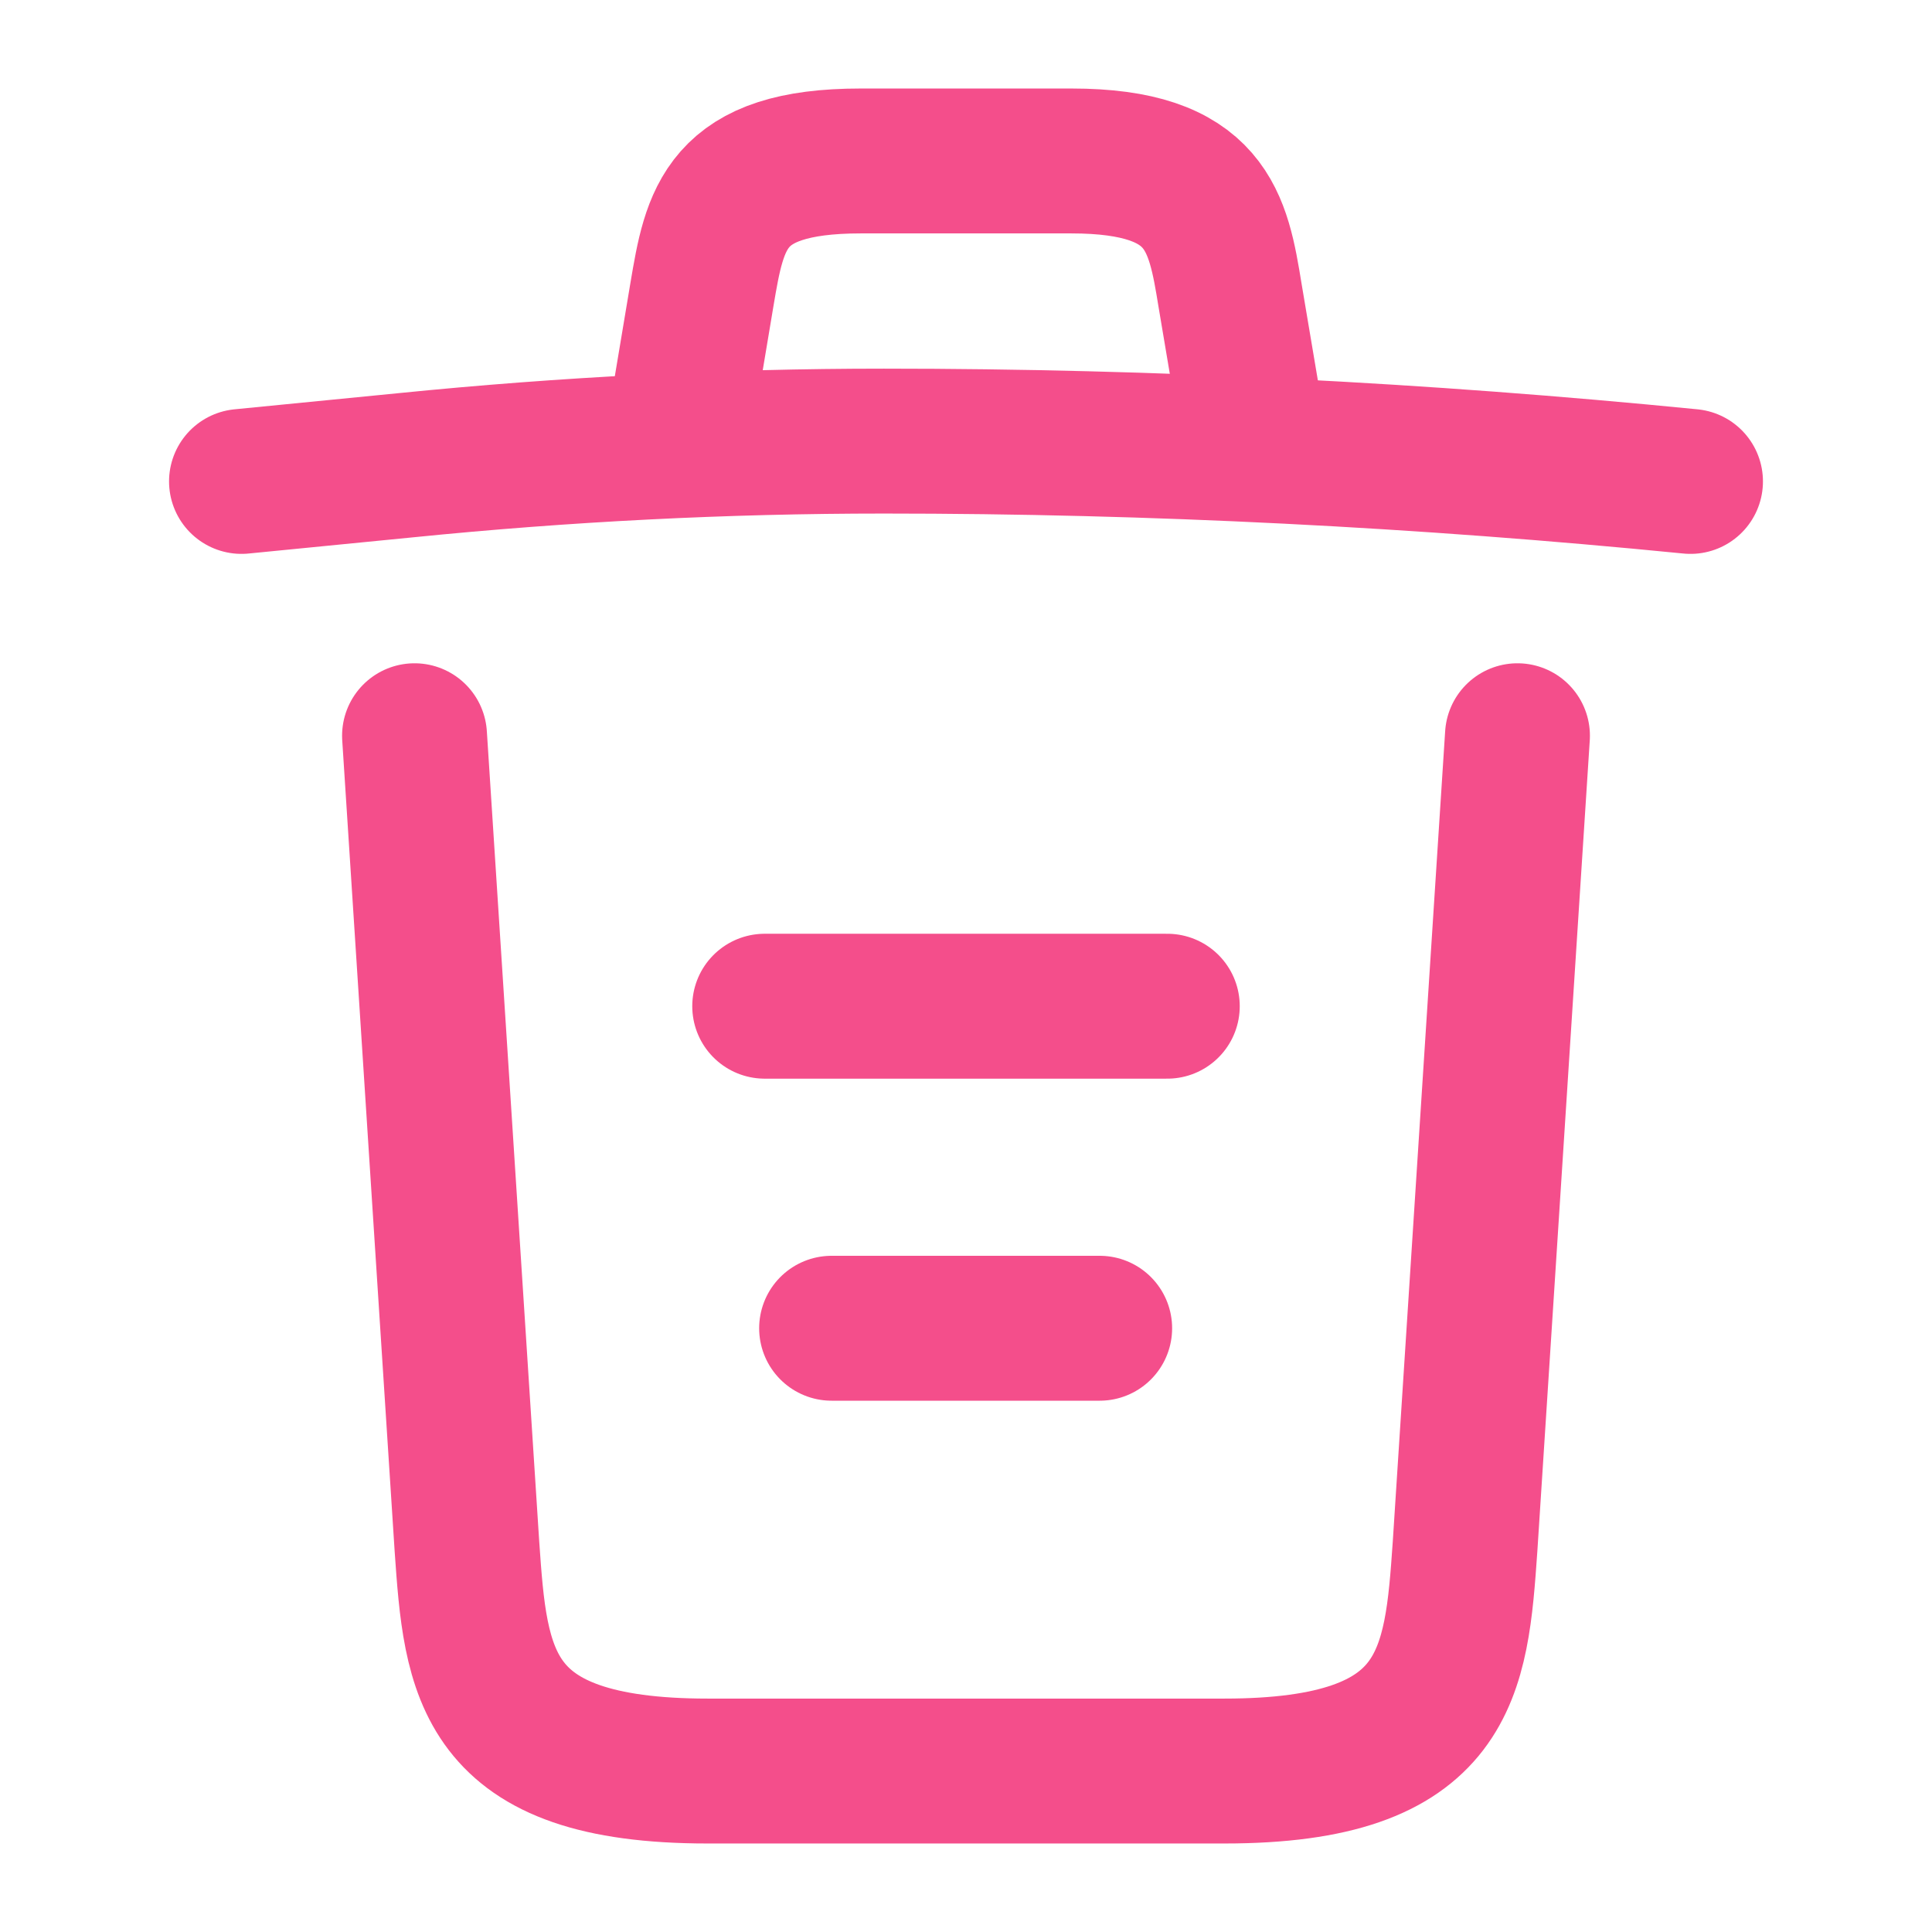
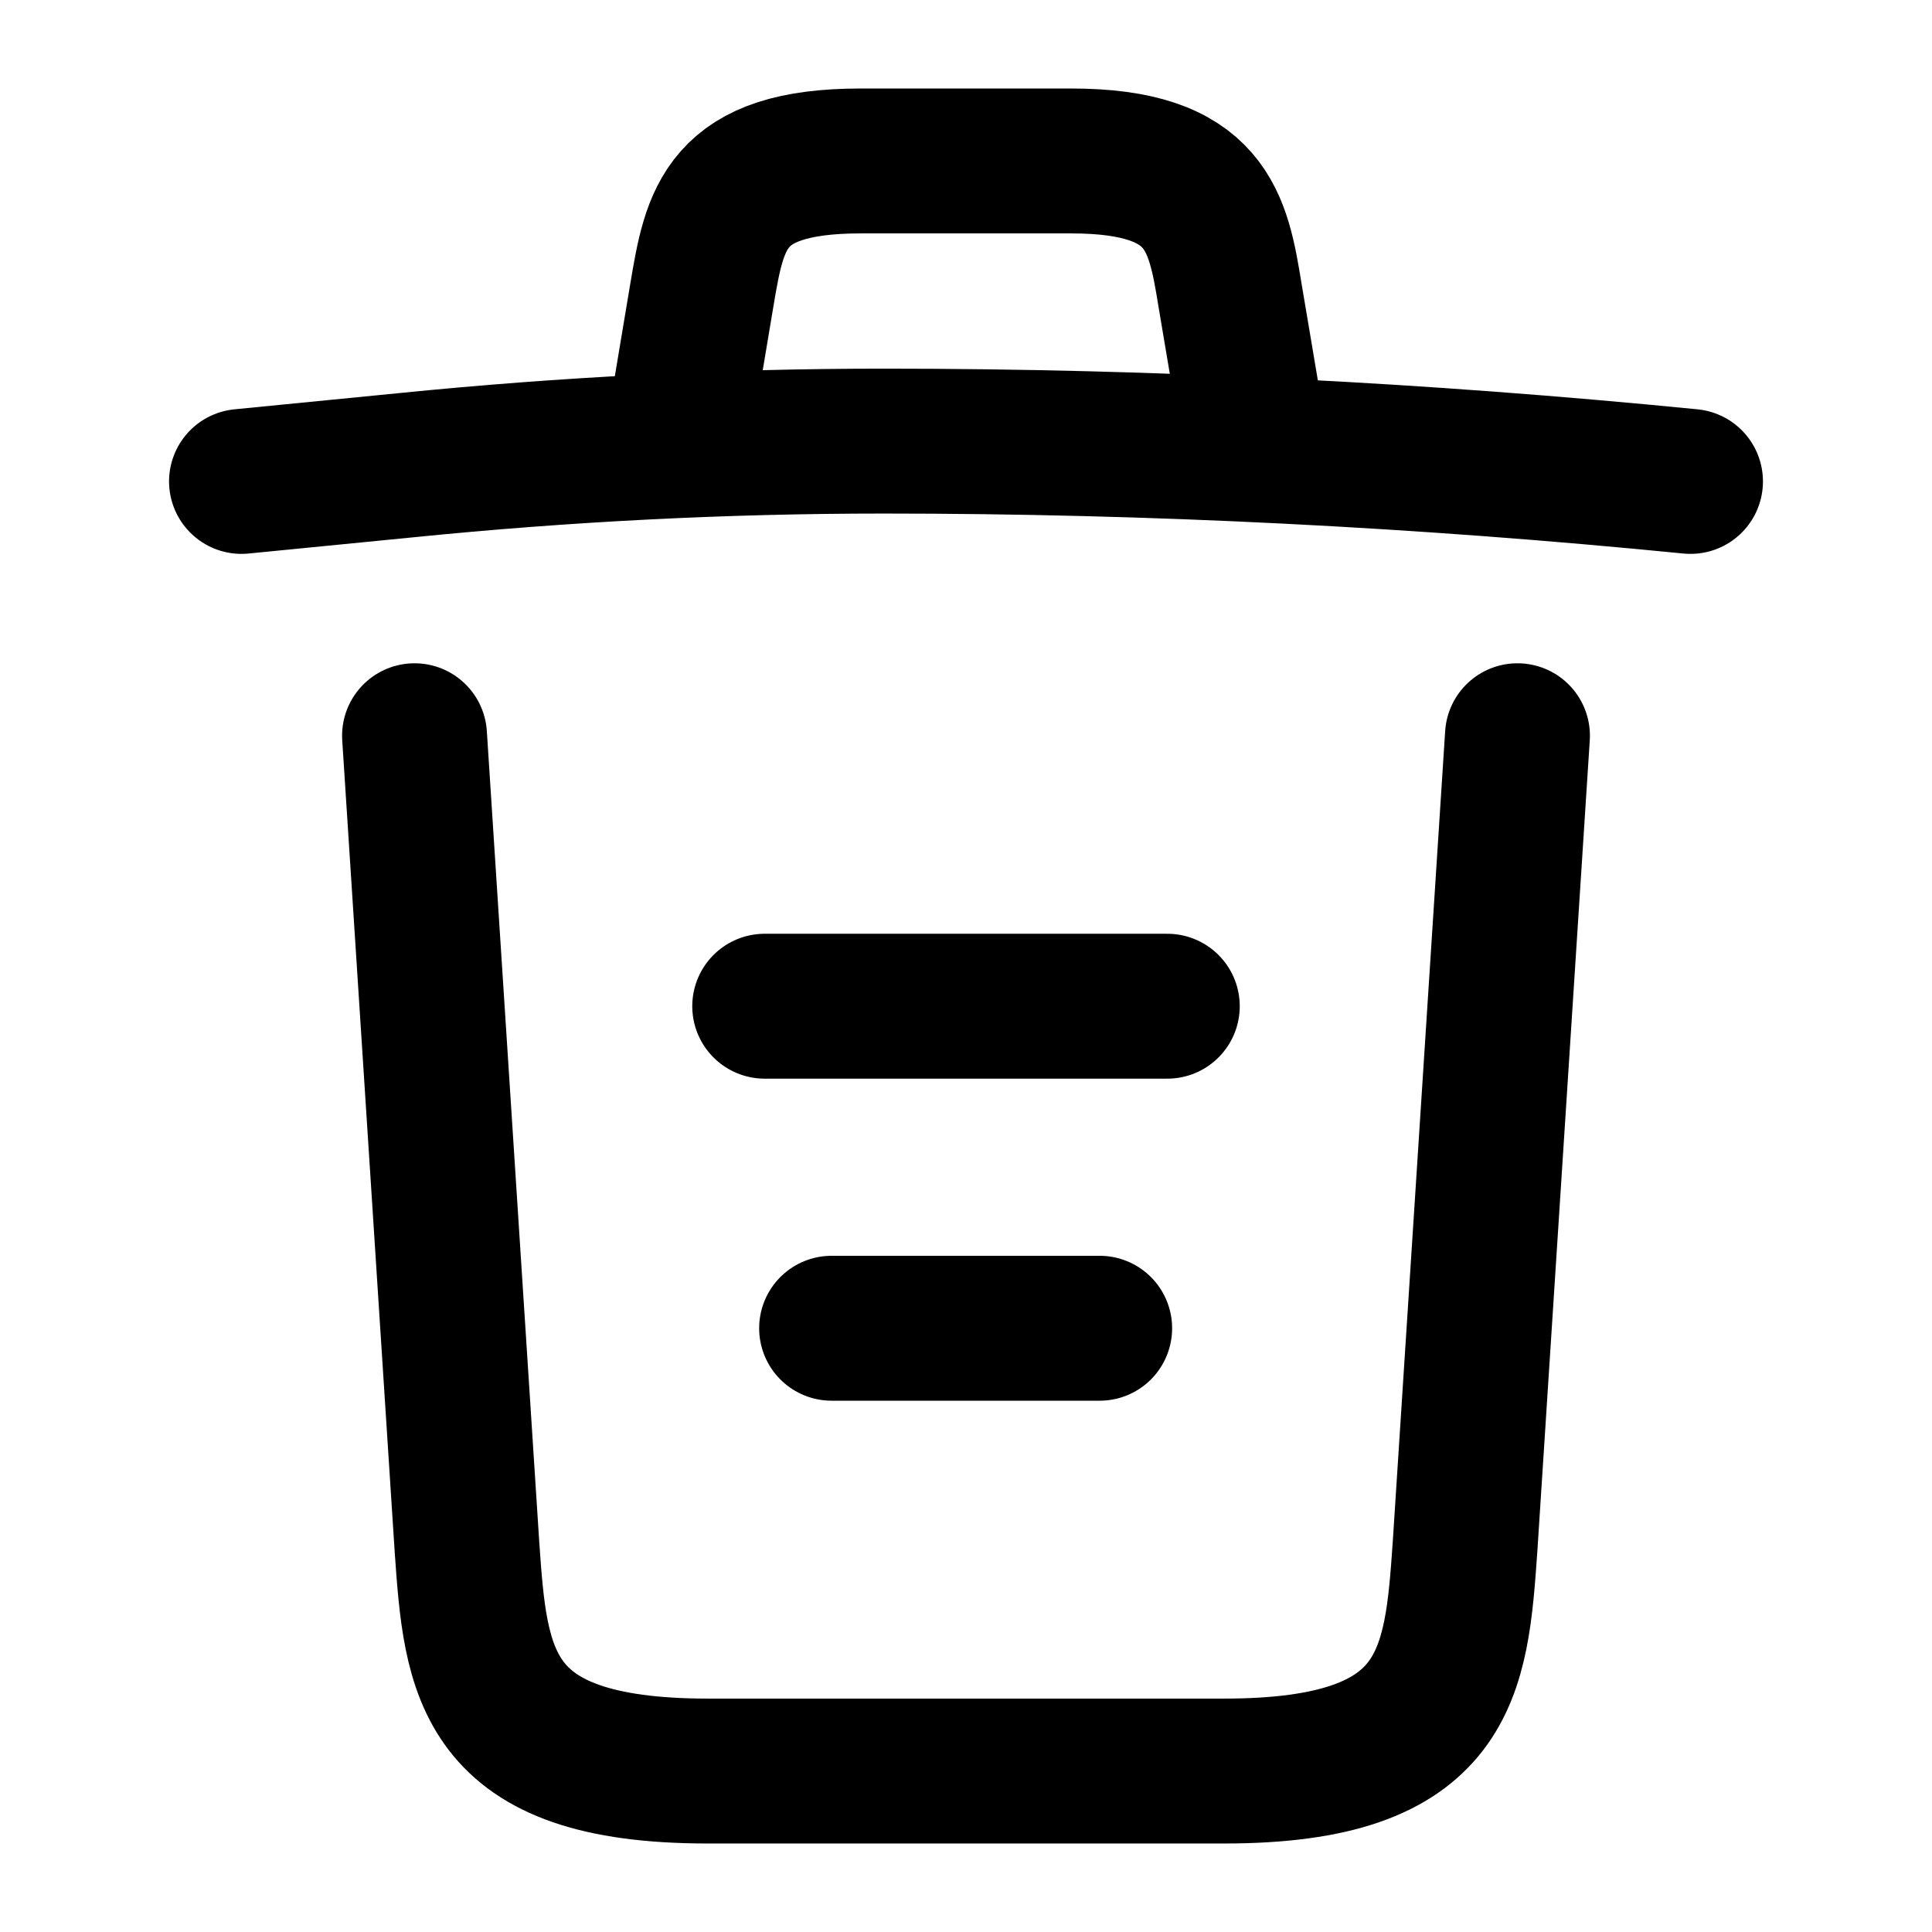
<svg xmlns="http://www.w3.org/2000/svg" viewBox="0 0 16 16" fill="none">
-   <path d="M14 3.987C11.78 3.767 9.547 3.653 7.32 3.653C6 3.653 4.68 3.72 3.36 3.853L2 3.987" stroke="#F44E8B" stroke-width="1.2" stroke-linecap="round" stroke-linejoin="round" />
-   <path d="M5.667 3.313L5.813 2.44C5.92 1.807 6 1.333 7.127 1.333H8.873C10 1.333 10.087 1.833 10.187 2.447L10.333 3.313" stroke="#F44E8B" stroke-width="1.2" stroke-linecap="round" stroke-linejoin="round" />
-   <path d="M12.567 6.093L12.133 12.807C12.06 13.853 12 14.667 10.14 14.667H5.86C4 14.667 3.94 13.853 3.867 12.807L3.433 6.093" stroke="#F44E8B" stroke-width="1.2" stroke-linecap="round" stroke-linejoin="round" />
-   <path d="M6.887 11H9.107" stroke="#F44E8B" stroke-width="1.2" stroke-linecap="round" stroke-linejoin="round" />
-   <path d="M6.333 8.333H9.667" stroke="#F44E8B" stroke-width="1.2" stroke-linecap="round" stroke-linejoin="round" />
+   <path d="M14 3.987C11.78 3.767 9.547 3.653 7.32 3.653C6 3.653 4.68 3.72 3.36 3.853L2 3.987" stroke="currentColor" stroke-width="1.2" stroke-linecap="round" stroke-linejoin="round" />
+   <path d="M5.667 3.313L5.813 2.44C5.92 1.807 6 1.333 7.127 1.333H8.873C10 1.333 10.087 1.833 10.187 2.447L10.333 3.313" stroke="currentColor" stroke-width="1.2" stroke-linecap="round" stroke-linejoin="round" />
+   <path d="M12.567 6.093L12.133 12.807C12.06 13.853 12 14.667 10.14 14.667H5.86C4 14.667 3.94 13.853 3.867 12.807L3.433 6.093" stroke="currentColor" stroke-width="1.2" stroke-linecap="round" stroke-linejoin="round" />
+   <path d="M6.887 11H9.107" stroke="currentColor" stroke-width="1.2" stroke-linecap="round" stroke-linejoin="round" />
+   <path d="M6.333 8.333H9.667" stroke="currentColor" stroke-width="1.2" stroke-linecap="round" stroke-linejoin="round" />
</svg>
